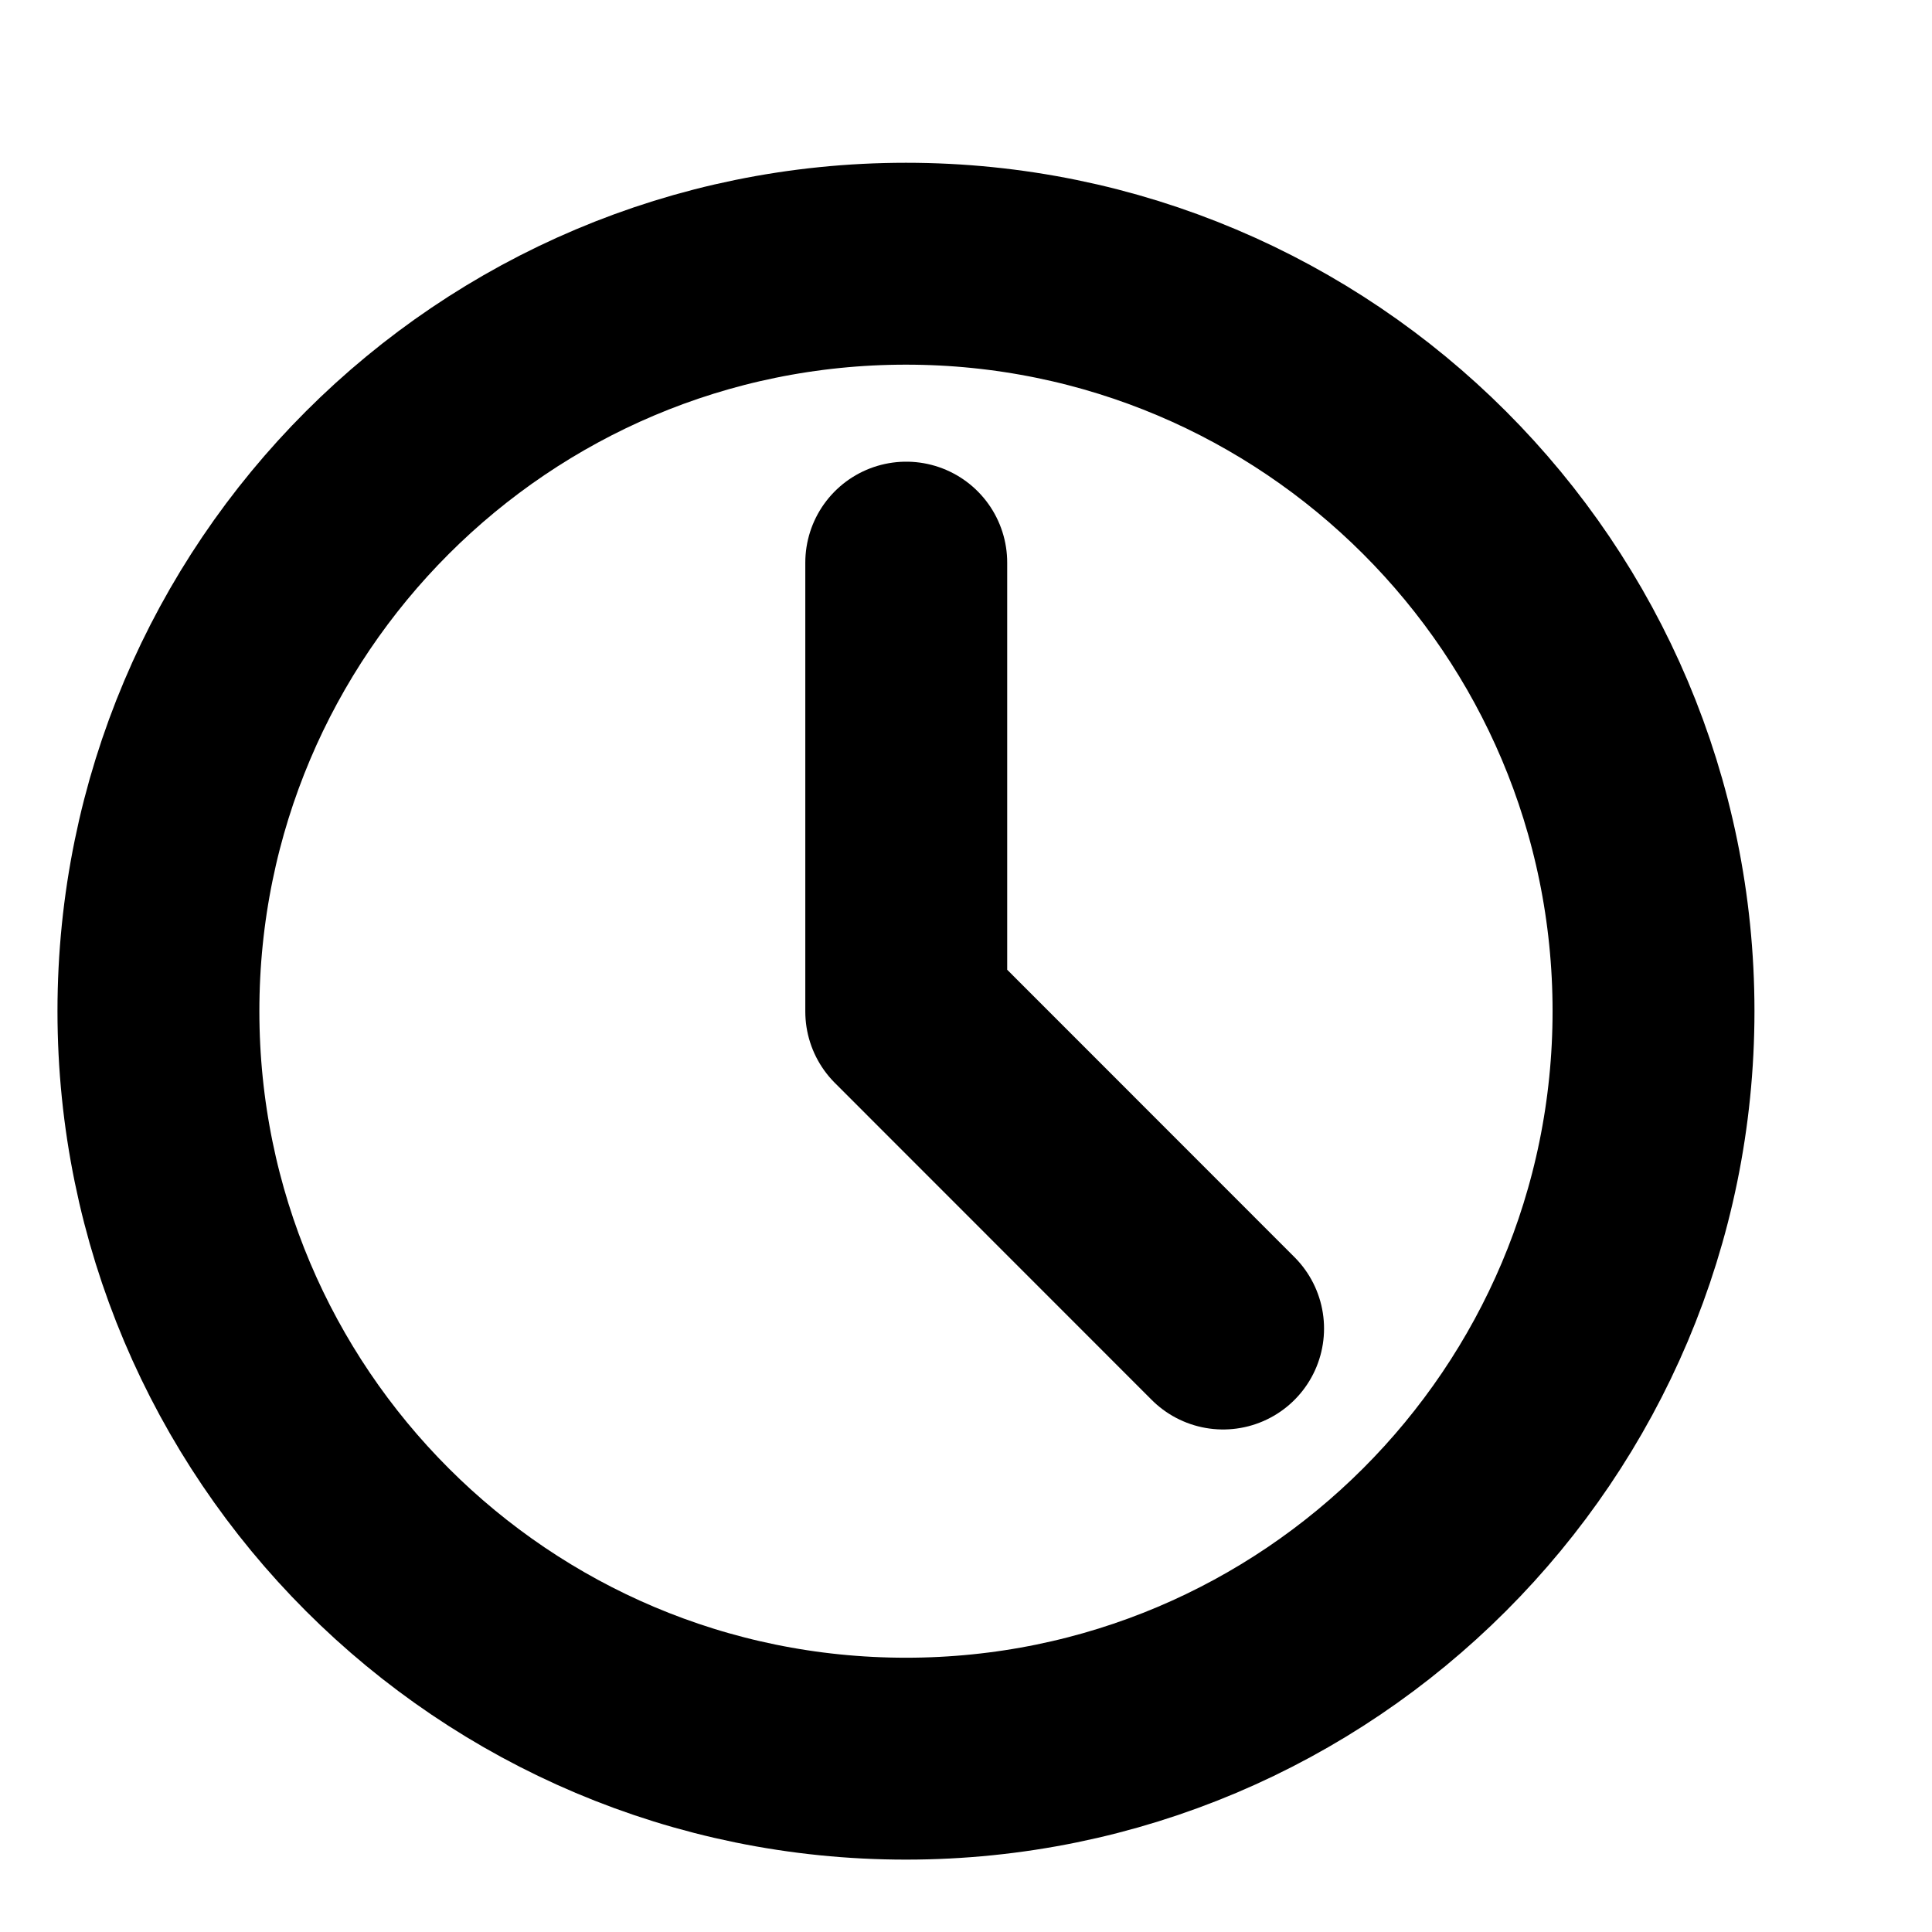
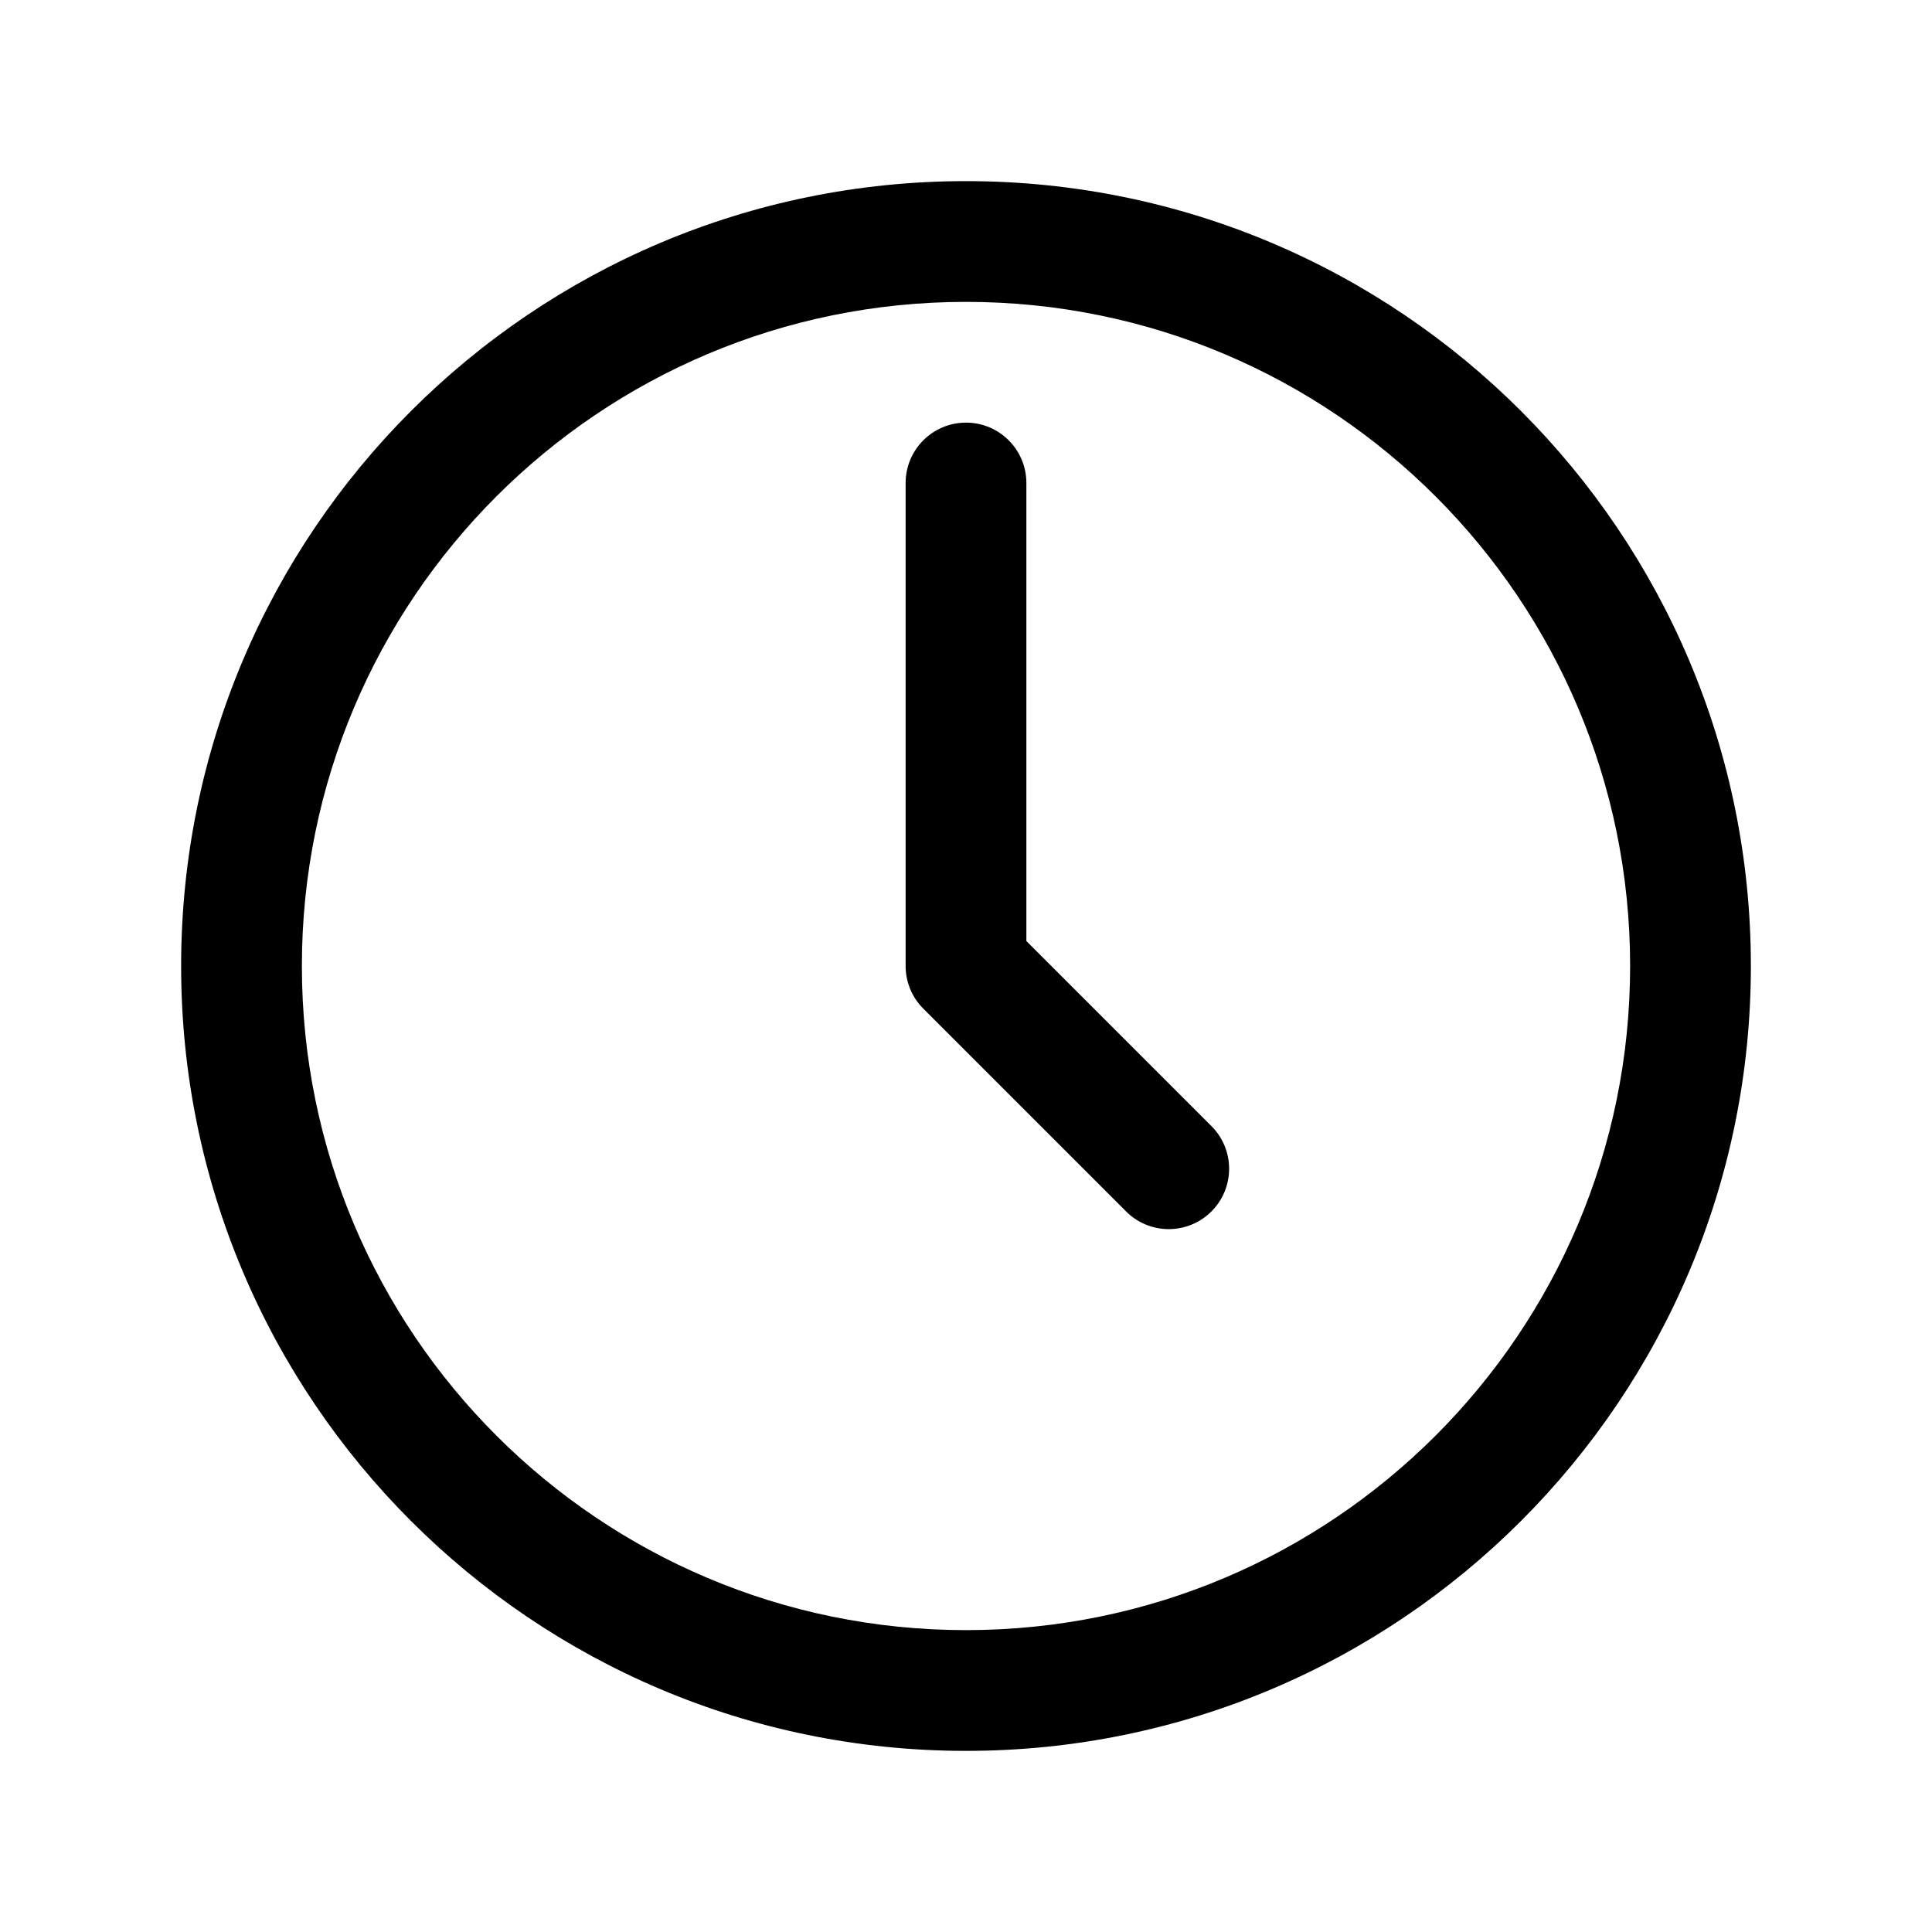
- <svg width="14" height="14" viewBox="0 0 14 14" fill="none">
-   <g clip-path="url(#clip0_379_133)">
-     <path d="M6.565 12.744C9.556 12.744 11.982 10.319 11.982 7.327C11.982 4.336 9.556 1.911 6.565 1.911C3.573 1.911 1.148 4.336 1.148 7.327C1.148 10.319 3.573 12.744 6.565 12.744Z" stroke="currentColor" stroke-width="1.463" stroke-linejoin="round" />
-     <path d="M6.567 4.077V7.33L8.863 9.627" stroke="currentColor" stroke-width="1.463" stroke-linecap="round" stroke-linejoin="round" />
-   </g>
+ <svg width="1em" height="1em" fill="none" viewBox="0 0 24 24" focusable="false" role="img">
+   <path fill="currentColor" fill-rule="evenodd" d="M3.75 12a8.25 8.25 0 1 1 16.5 0 8.25 8.25 0 0 1-16.5 0M12 2.25c-5.385 0-9.75 4.365-9.75 9.75s4.365 9.75 9.75 9.75 9.75-4.365 9.75-9.75S17.385 2.25 12 2.25M12.75 6a.75.75 0 0 0-1.5 0v6c0 .199.079.39.22.53l2.5 2.5a.75.75 0 1 0 1.06-1.06l-2.28-2.28z" clip-rule="evenodd" />
</svg>
